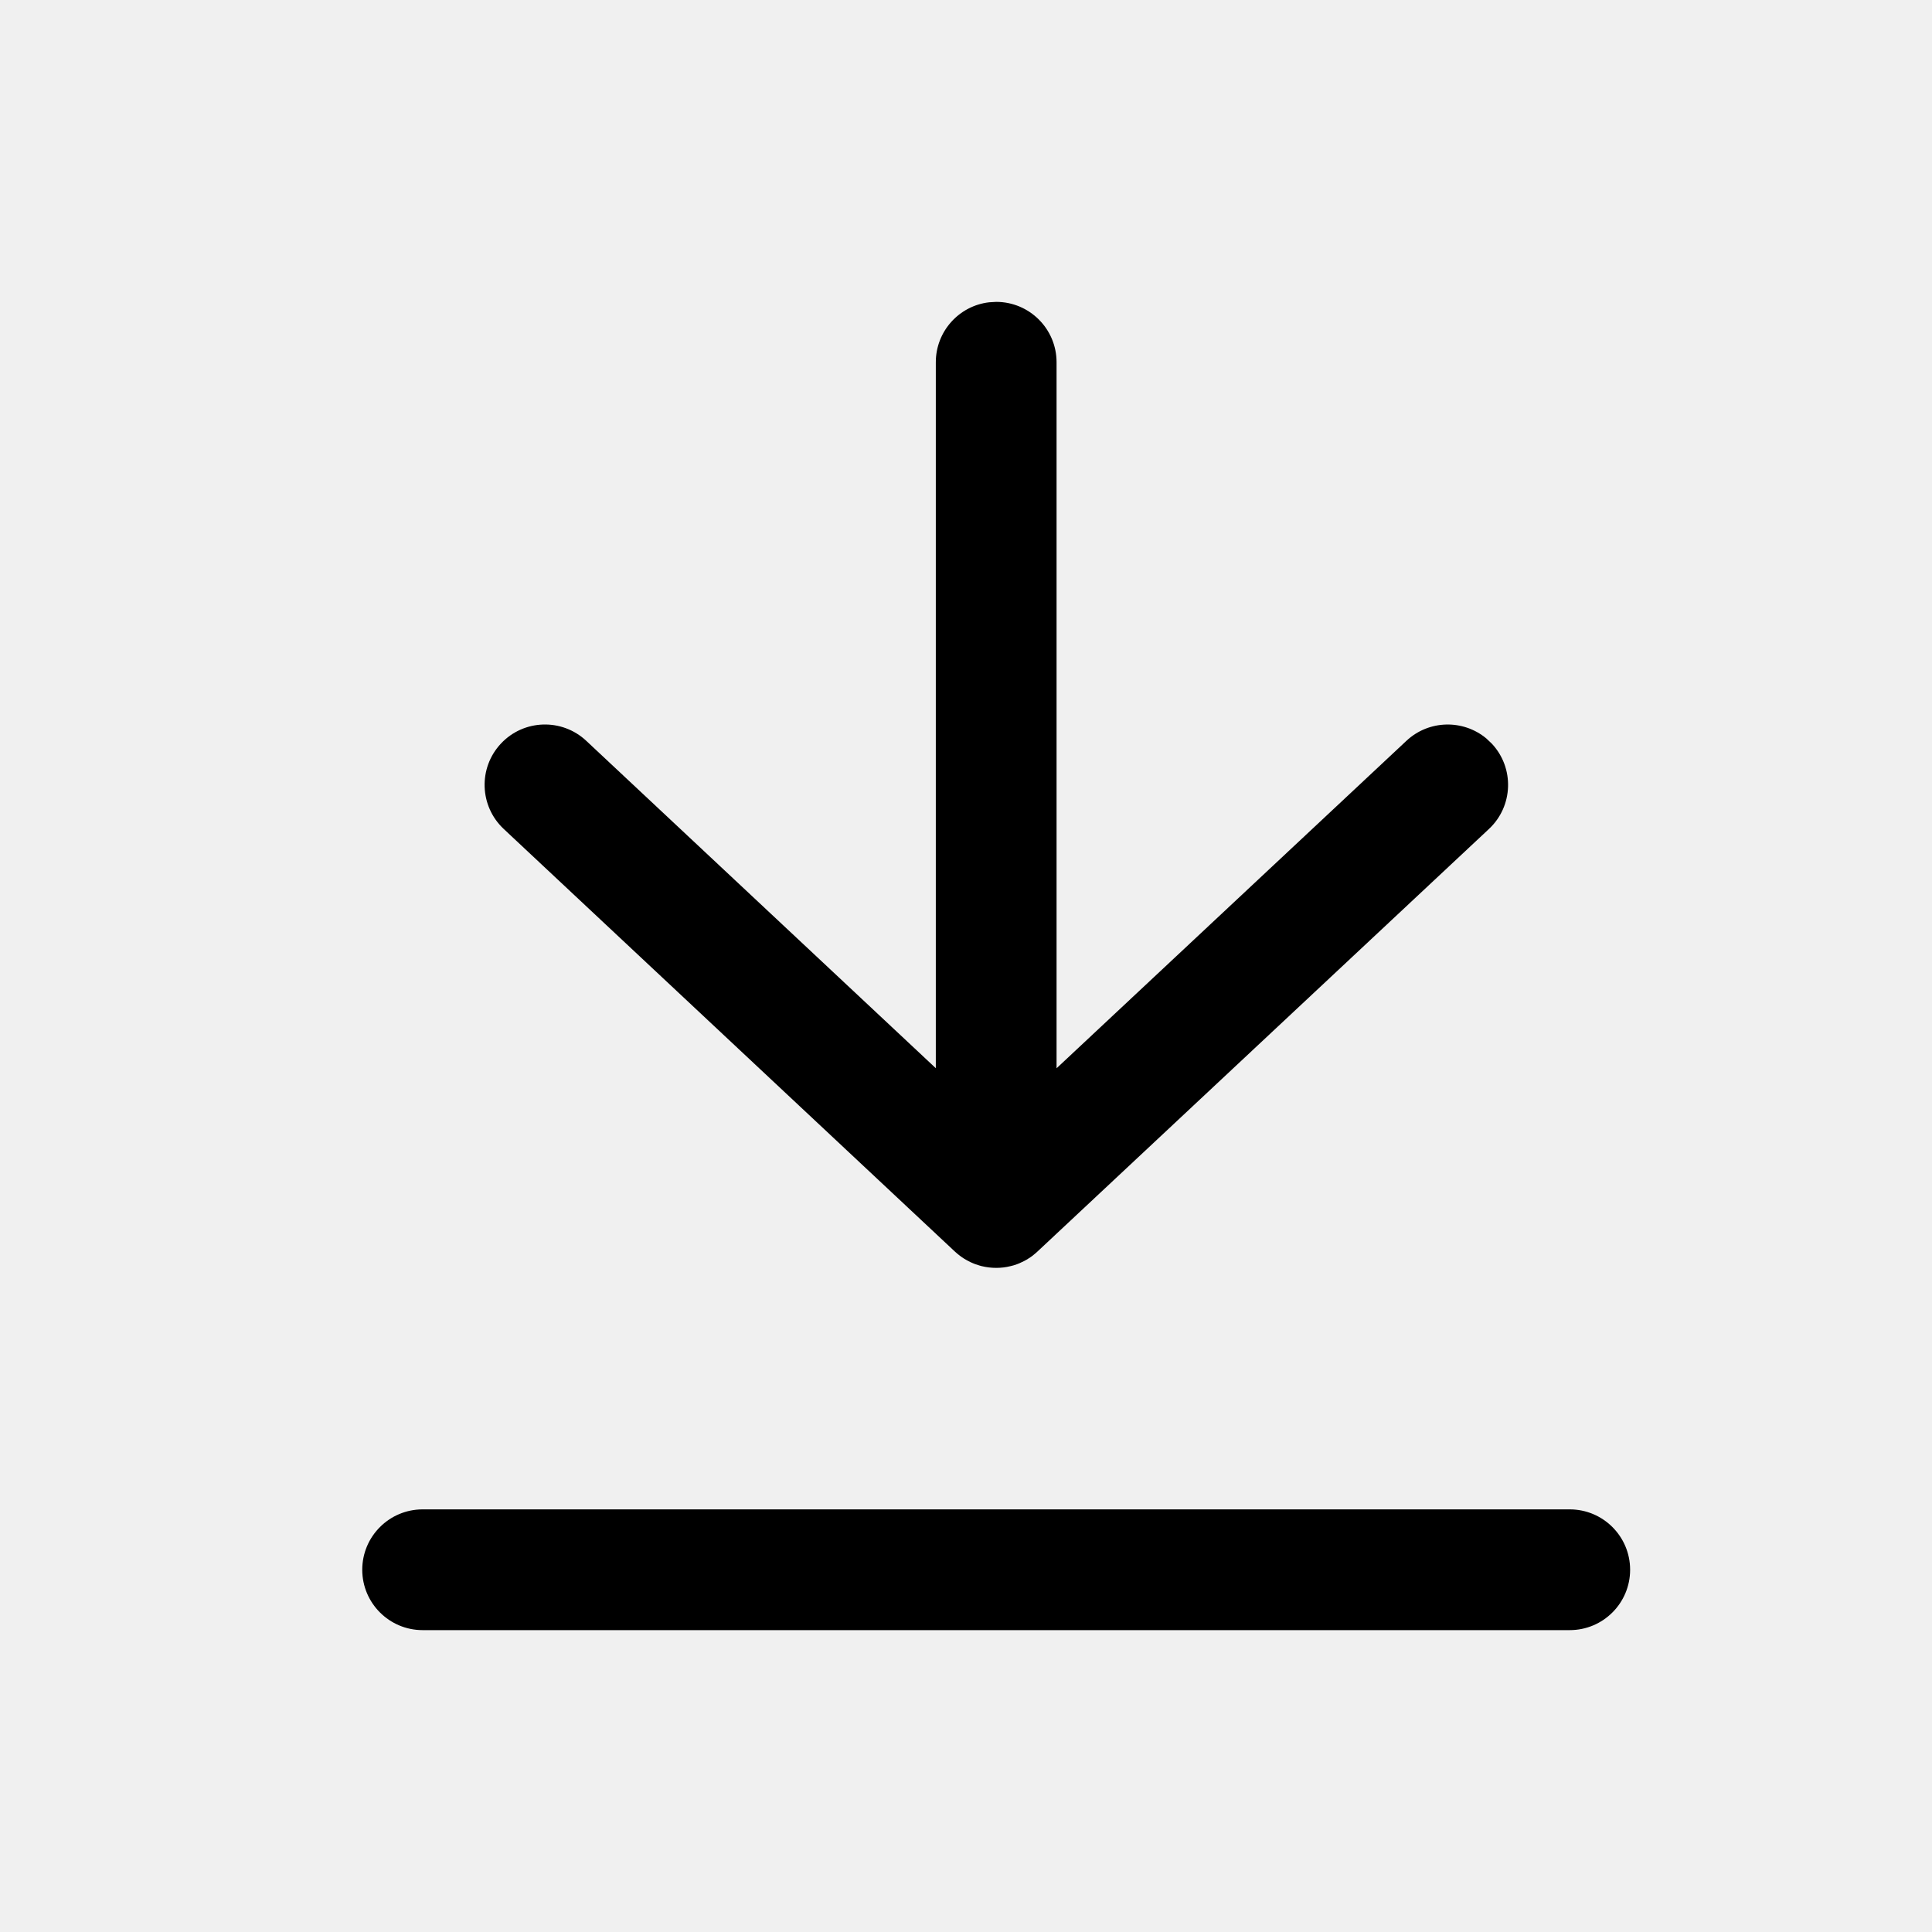
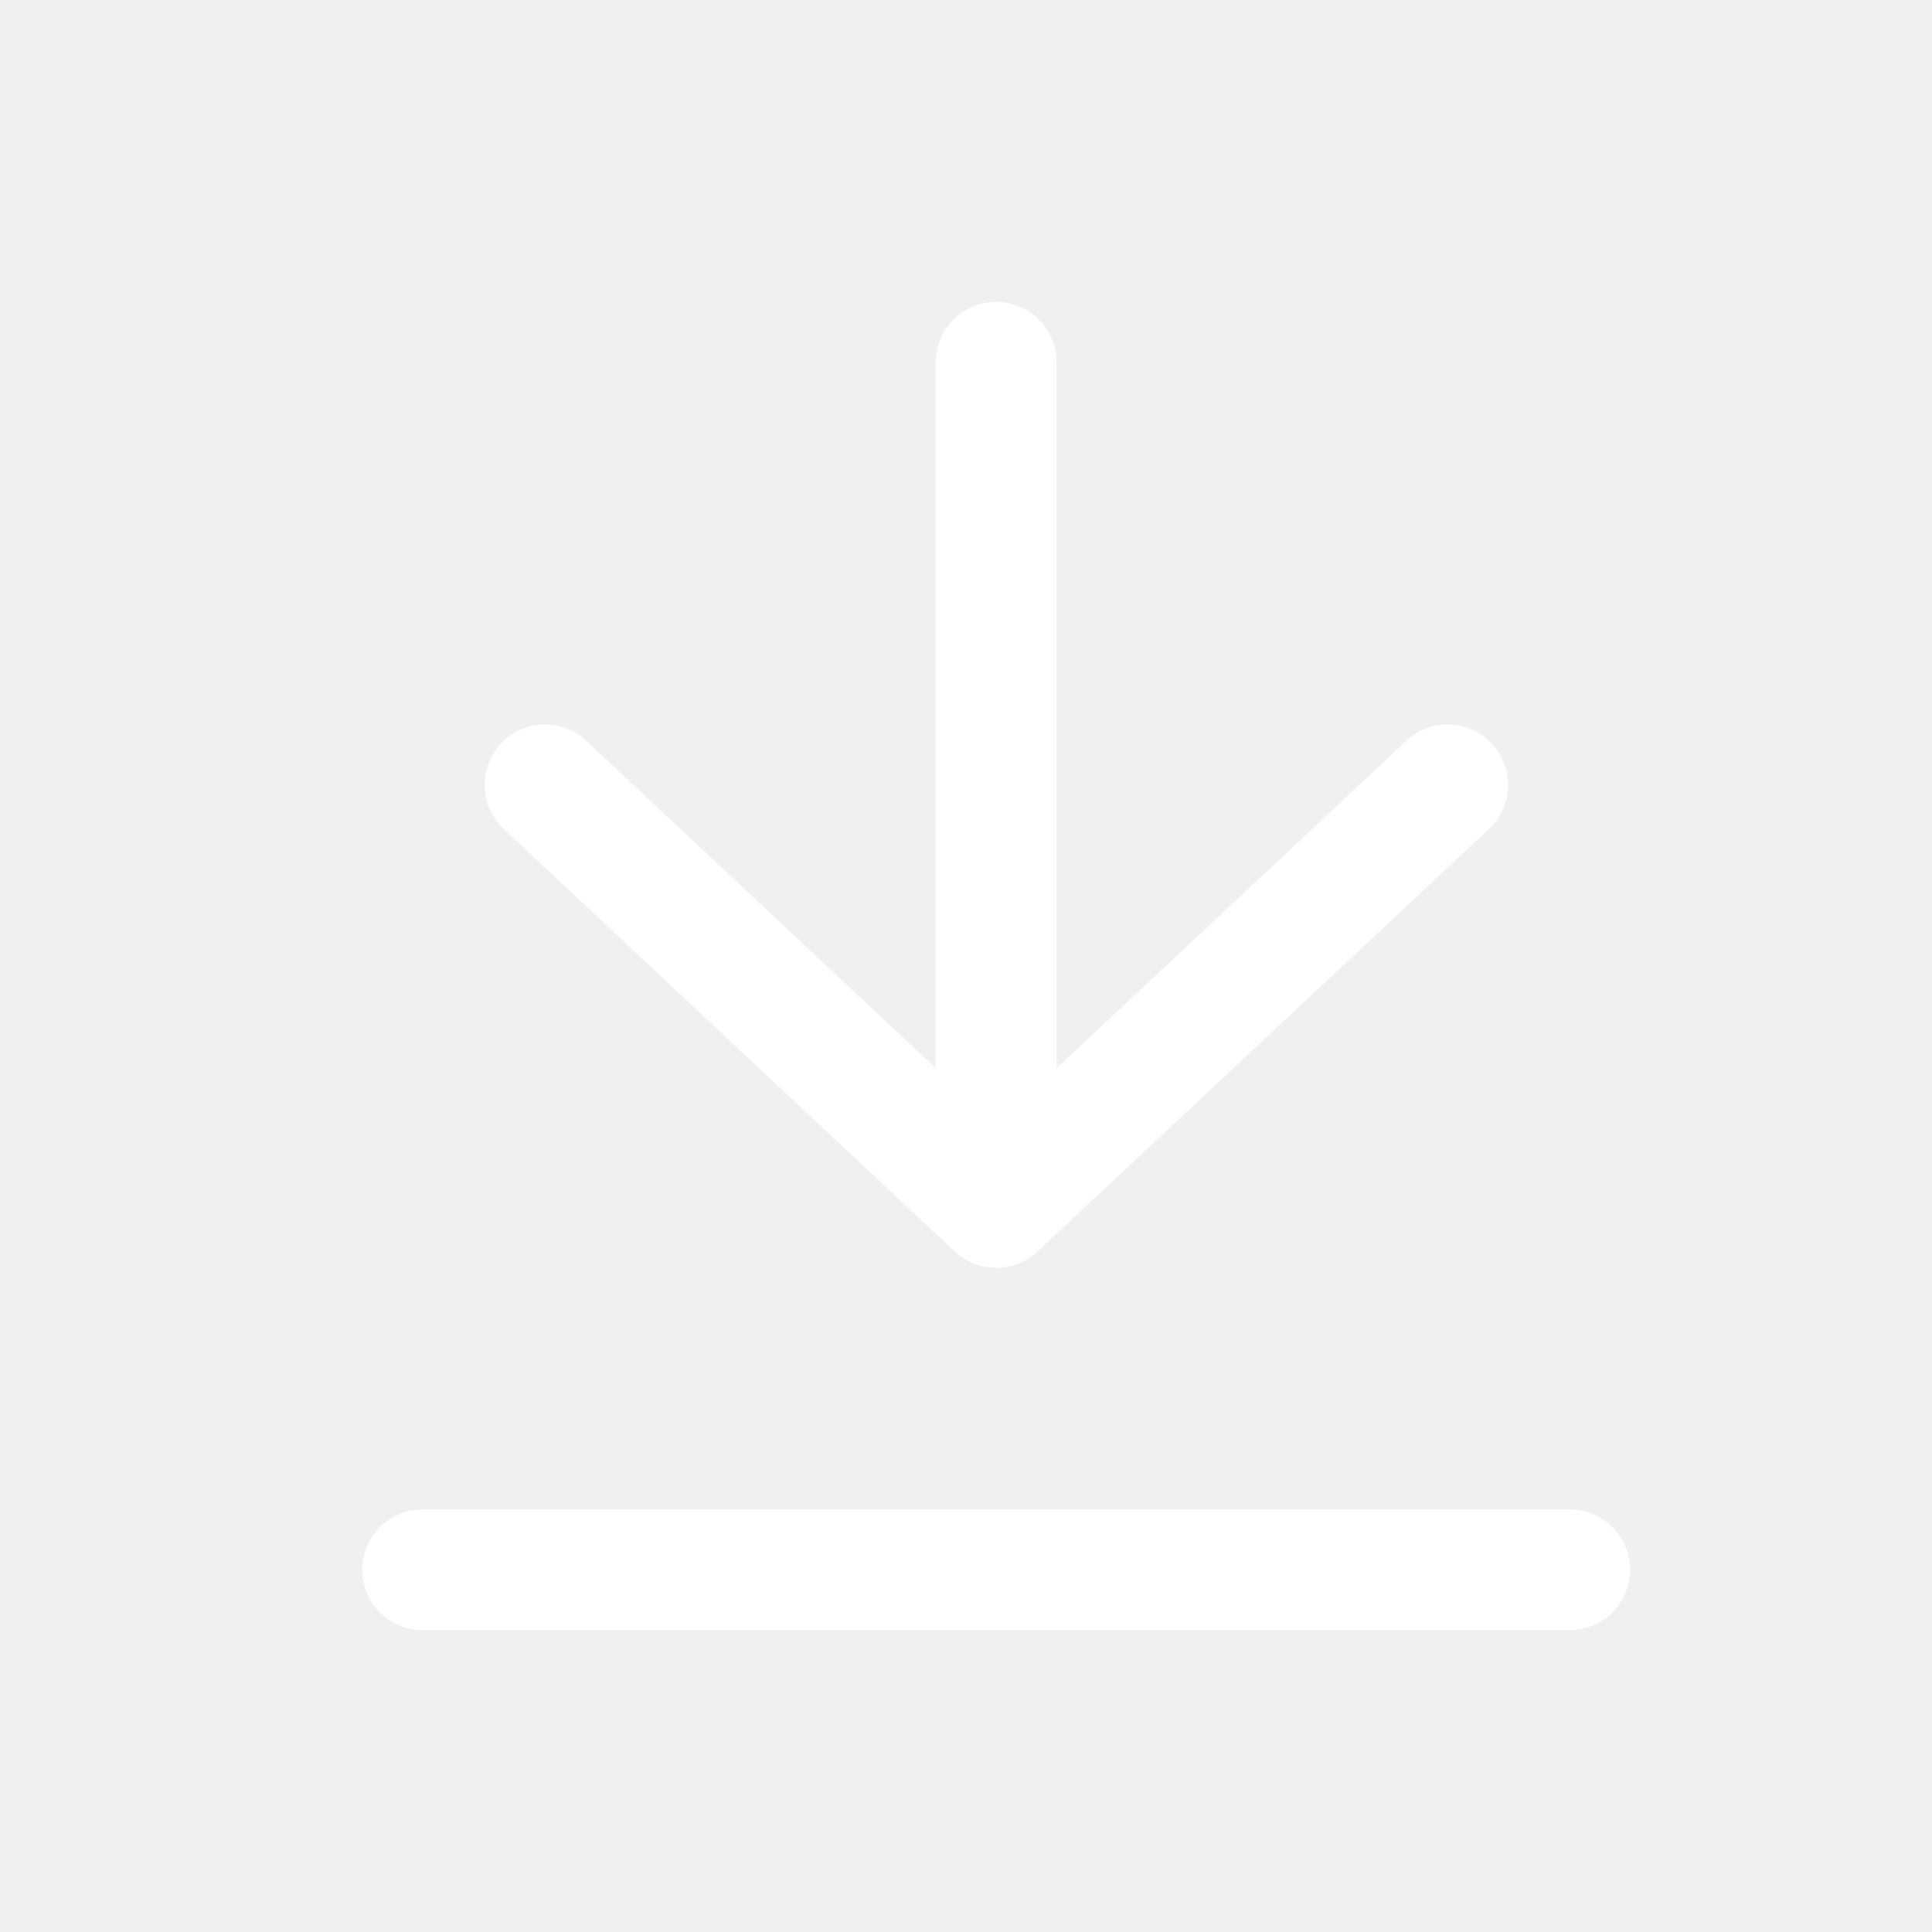
<svg xmlns="http://www.w3.org/2000/svg" width="32px" height="32px" viewBox="0 0 32 32" version="1.1">
  <g id="Icons/32/Download" stroke="none" stroke-width="1" fill="none" fill-rule="evenodd">
-     <path d="M26,25 C26.552,25 27,25.448 27,26 C27,26.552 26.552,27 26,27 L26,27 L7,27 C6.448,27 6,26.552 6,26 C6,25.448 6.448,25 7,25 L7,25 Z M15.897,20.797 L15.817,20.73 L15.816,20.73 L8.343,13.73 C7.94,13.352 7.919,12.719 8.297,12.316 C8.674,11.913 9.307,11.893 9.71,12.27 L15.5,17.693 L15.5,6 C15.5,5.487 15.886,5.064 16.383,5.007 L16.5,5 C17.052,5 17.5,5.448 17.5,6 L17.5,17.694 L23.295,12.27 C23.667,11.922 24.235,11.913 24.617,12.23 L24.709,12.317 C25.086,12.72 25.065,13.353 24.662,13.73 L17.183,20.73 L17.161,20.75 L17.161,20.75 C17.142,20.767 17.122,20.783 17.102,20.799 C17.089,20.808 17.076,20.817 17.064,20.826 C17.043,20.84 17.022,20.853 17.001,20.866 C16.987,20.874 16.973,20.881 16.96,20.888 L16.888,20.922 L16.888,20.922 C16.876,20.927 16.863,20.932 16.851,20.937 C16.83,20.944 16.81,20.951 16.789,20.958 C16.771,20.963 16.752,20.968 16.734,20.972 C16.659,20.991 16.58,21 16.5,21 C16.417,21 16.337,20.99 16.259,20.971 C16.25,20.968 16.24,20.966 16.23,20.963 C16.203,20.955 16.177,20.947 16.152,20.938 C16.137,20.932 16.122,20.926 16.108,20.92 C16.083,20.91 16.06,20.898 16.037,20.886 C16.026,20.881 16.015,20.875 16.004,20.868 C15.979,20.854 15.956,20.84 15.933,20.824 L15.898,20.798 L15.897,20.797 Z M15.867,20.774 L15.888,20.79 L15.874,20.779 L15.874,20.779 L15.867,20.774 Z M15.817,20.73 L15.904,20.803 C15.878,20.784 15.854,20.764 15.831,20.743 L15.817,20.73 Z" id="Combined-Shape" fill="#000000" />
+     <path d="M26,25 C26.552,25 27,25.448 27,26 C27,26.552 26.552,27 26,27 L26,27 L7,27 C6.448,27 6,26.552 6,26 C6,25.448 6.448,25 7,25 L7,25 Z M15.897,20.797 L15.817,20.73 L15.816,20.73 L8.343,13.73 C7.94,13.352 7.919,12.719 8.297,12.316 C8.674,11.913 9.307,11.893 9.71,12.27 L15.5,17.693 L15.5,6 C15.5,5.487 15.886,5.064 16.383,5.007 L16.5,5 C17.052,5 17.5,5.448 17.5,6 L17.5,17.694 L23.295,12.27 C23.667,11.922 24.235,11.913 24.617,12.23 L24.709,12.317 C25.086,12.72 25.065,13.353 24.662,13.73 L17.183,20.73 L17.161,20.75 L17.161,20.75 C17.142,20.767 17.122,20.783 17.102,20.799 C17.089,20.808 17.076,20.817 17.064,20.826 C17.043,20.84 17.022,20.853 17.001,20.866 C16.987,20.874 16.973,20.881 16.96,20.888 L16.888,20.922 L16.888,20.922 C16.876,20.927 16.863,20.932 16.851,20.937 C16.83,20.944 16.81,20.951 16.789,20.958 C16.771,20.963 16.752,20.968 16.734,20.972 C16.659,20.991 16.58,21 16.5,21 C16.417,21 16.337,20.99 16.259,20.971 C16.25,20.968 16.24,20.966 16.23,20.963 C16.203,20.955 16.177,20.947 16.152,20.938 C16.137,20.932 16.122,20.926 16.108,20.92 C16.083,20.91 16.06,20.898 16.037,20.886 C16.026,20.881 16.015,20.875 16.004,20.868 C15.979,20.854 15.956,20.84 15.933,20.824 L15.898,20.798 L15.897,20.797 Z M15.867,20.774 L15.888,20.79 L15.874,20.779 L15.874,20.779 L15.867,20.774 Z M15.817,20.73 L15.904,20.803 C15.878,20.784 15.854,20.764 15.831,20.743 L15.817,20.73 Z" id="Combined-Shape" fill="#ffffff" />
  </g>
</svg>
